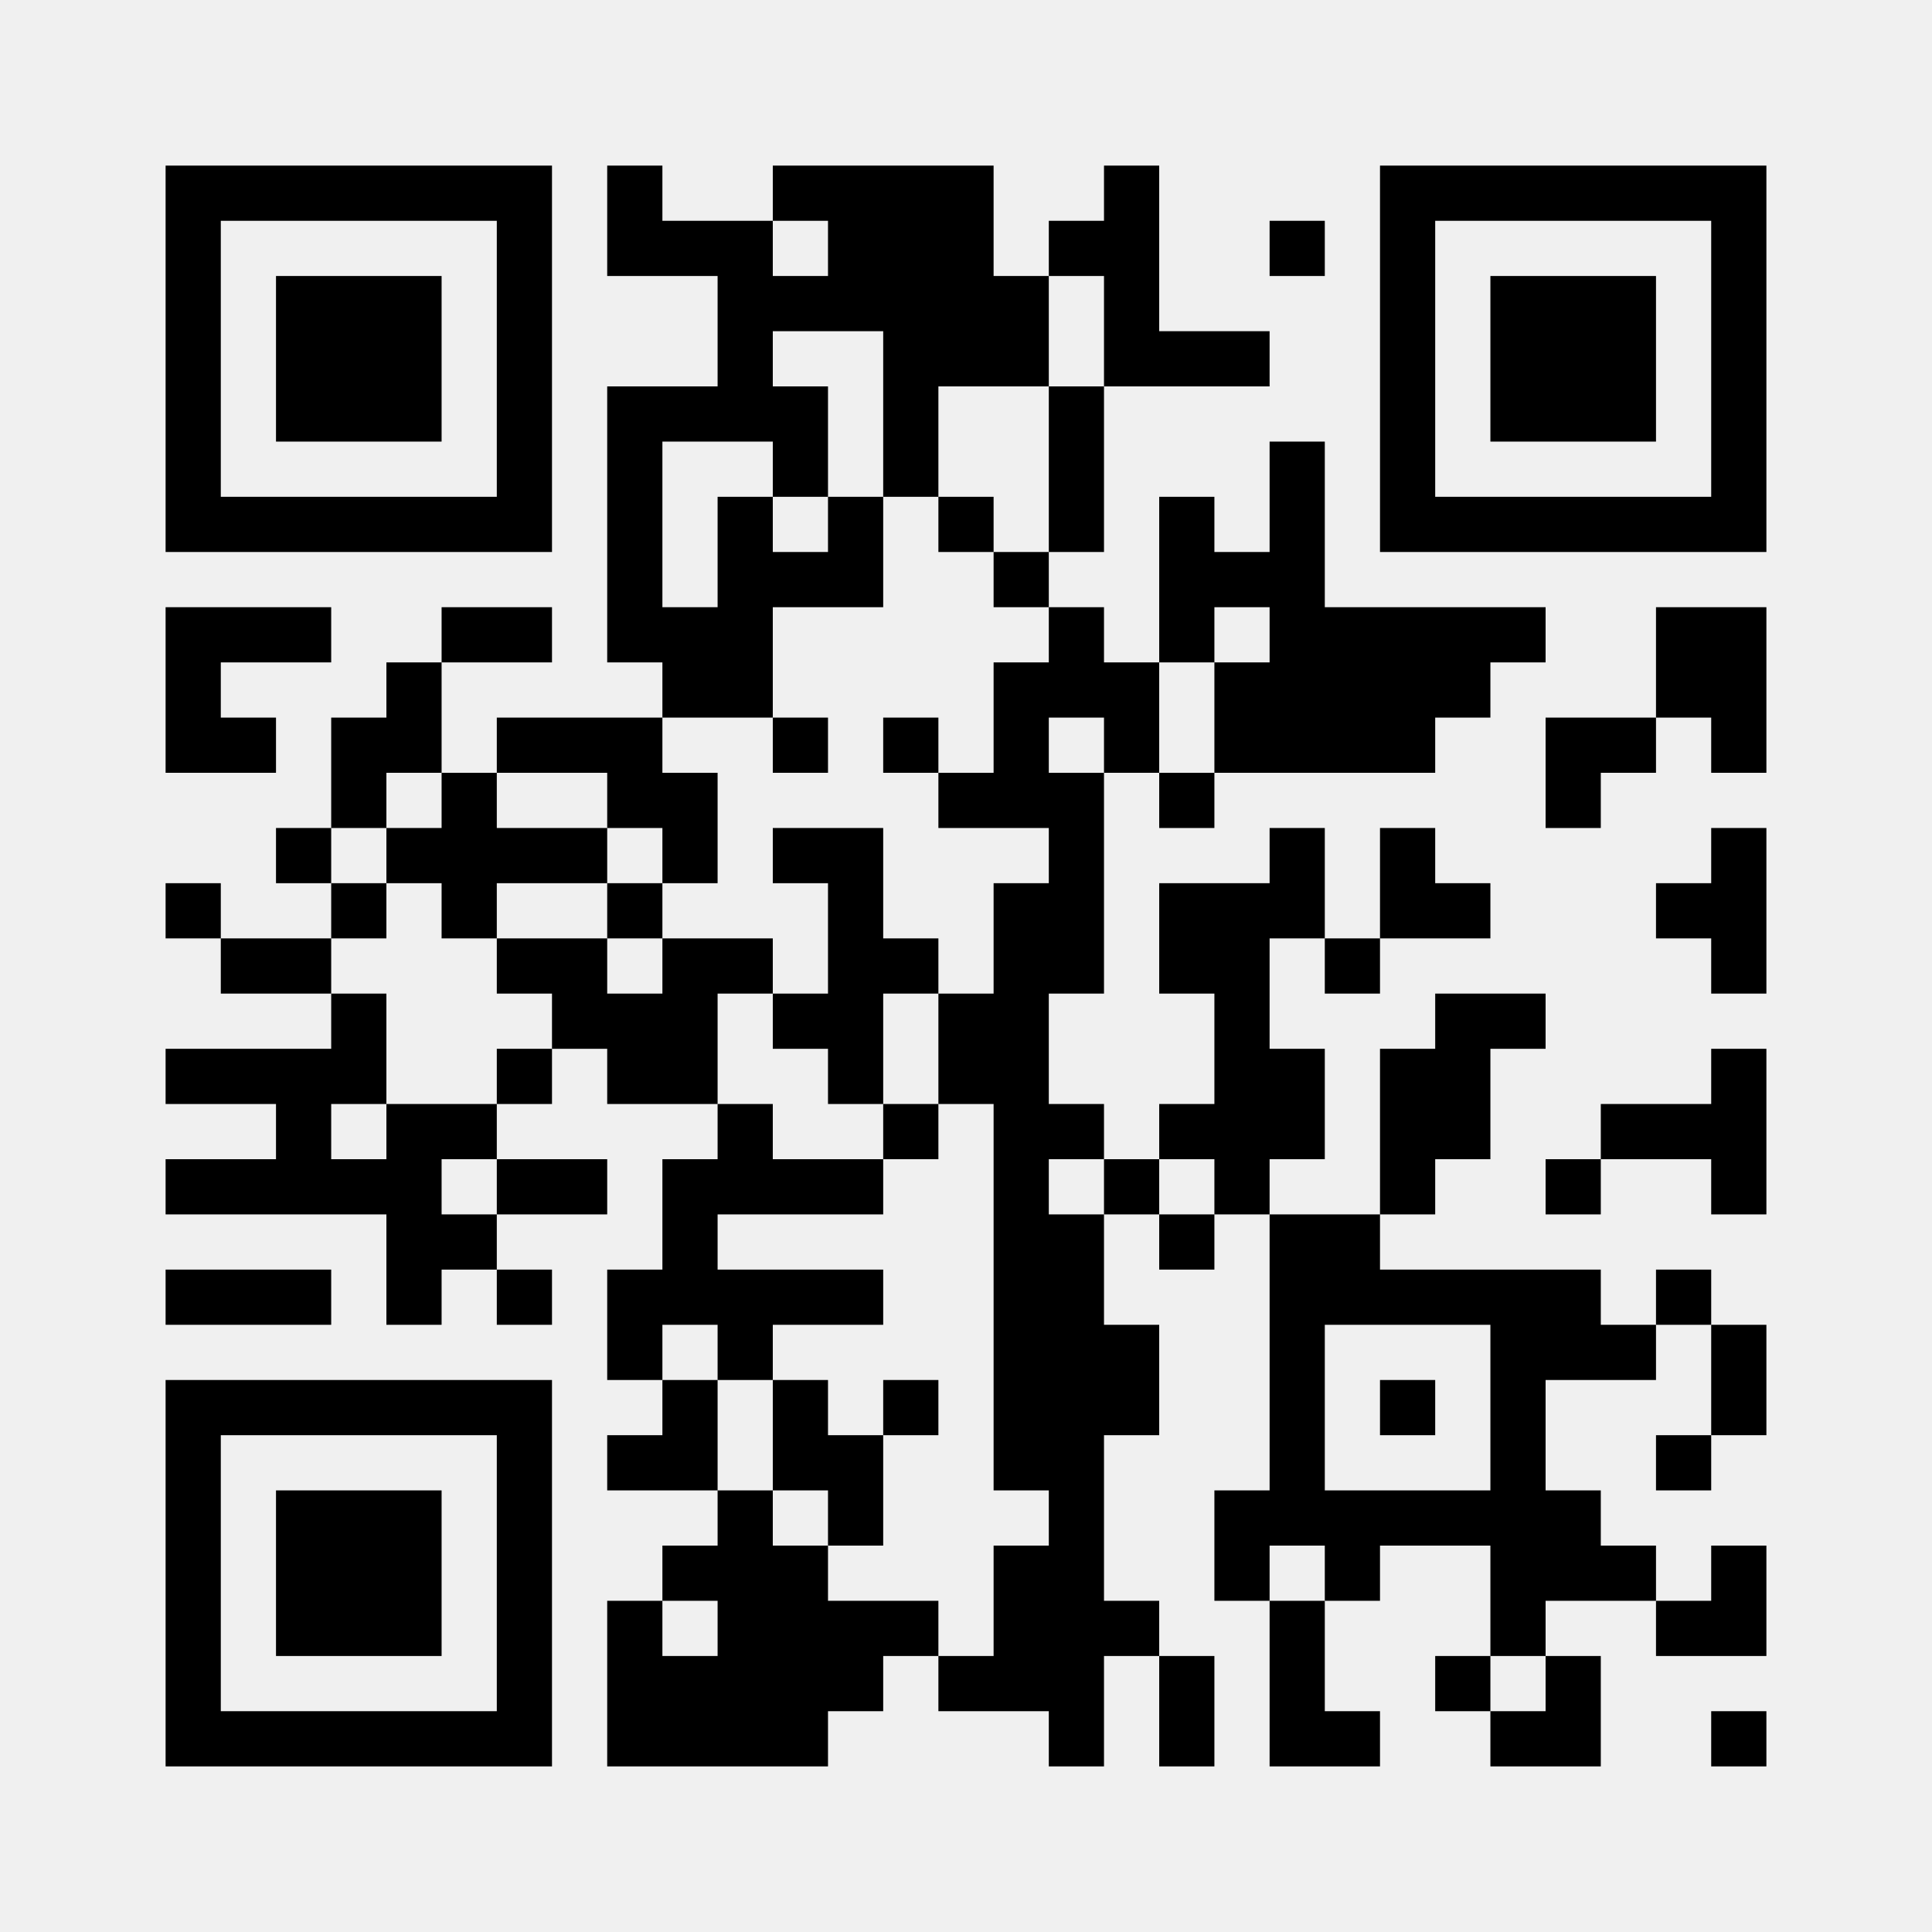
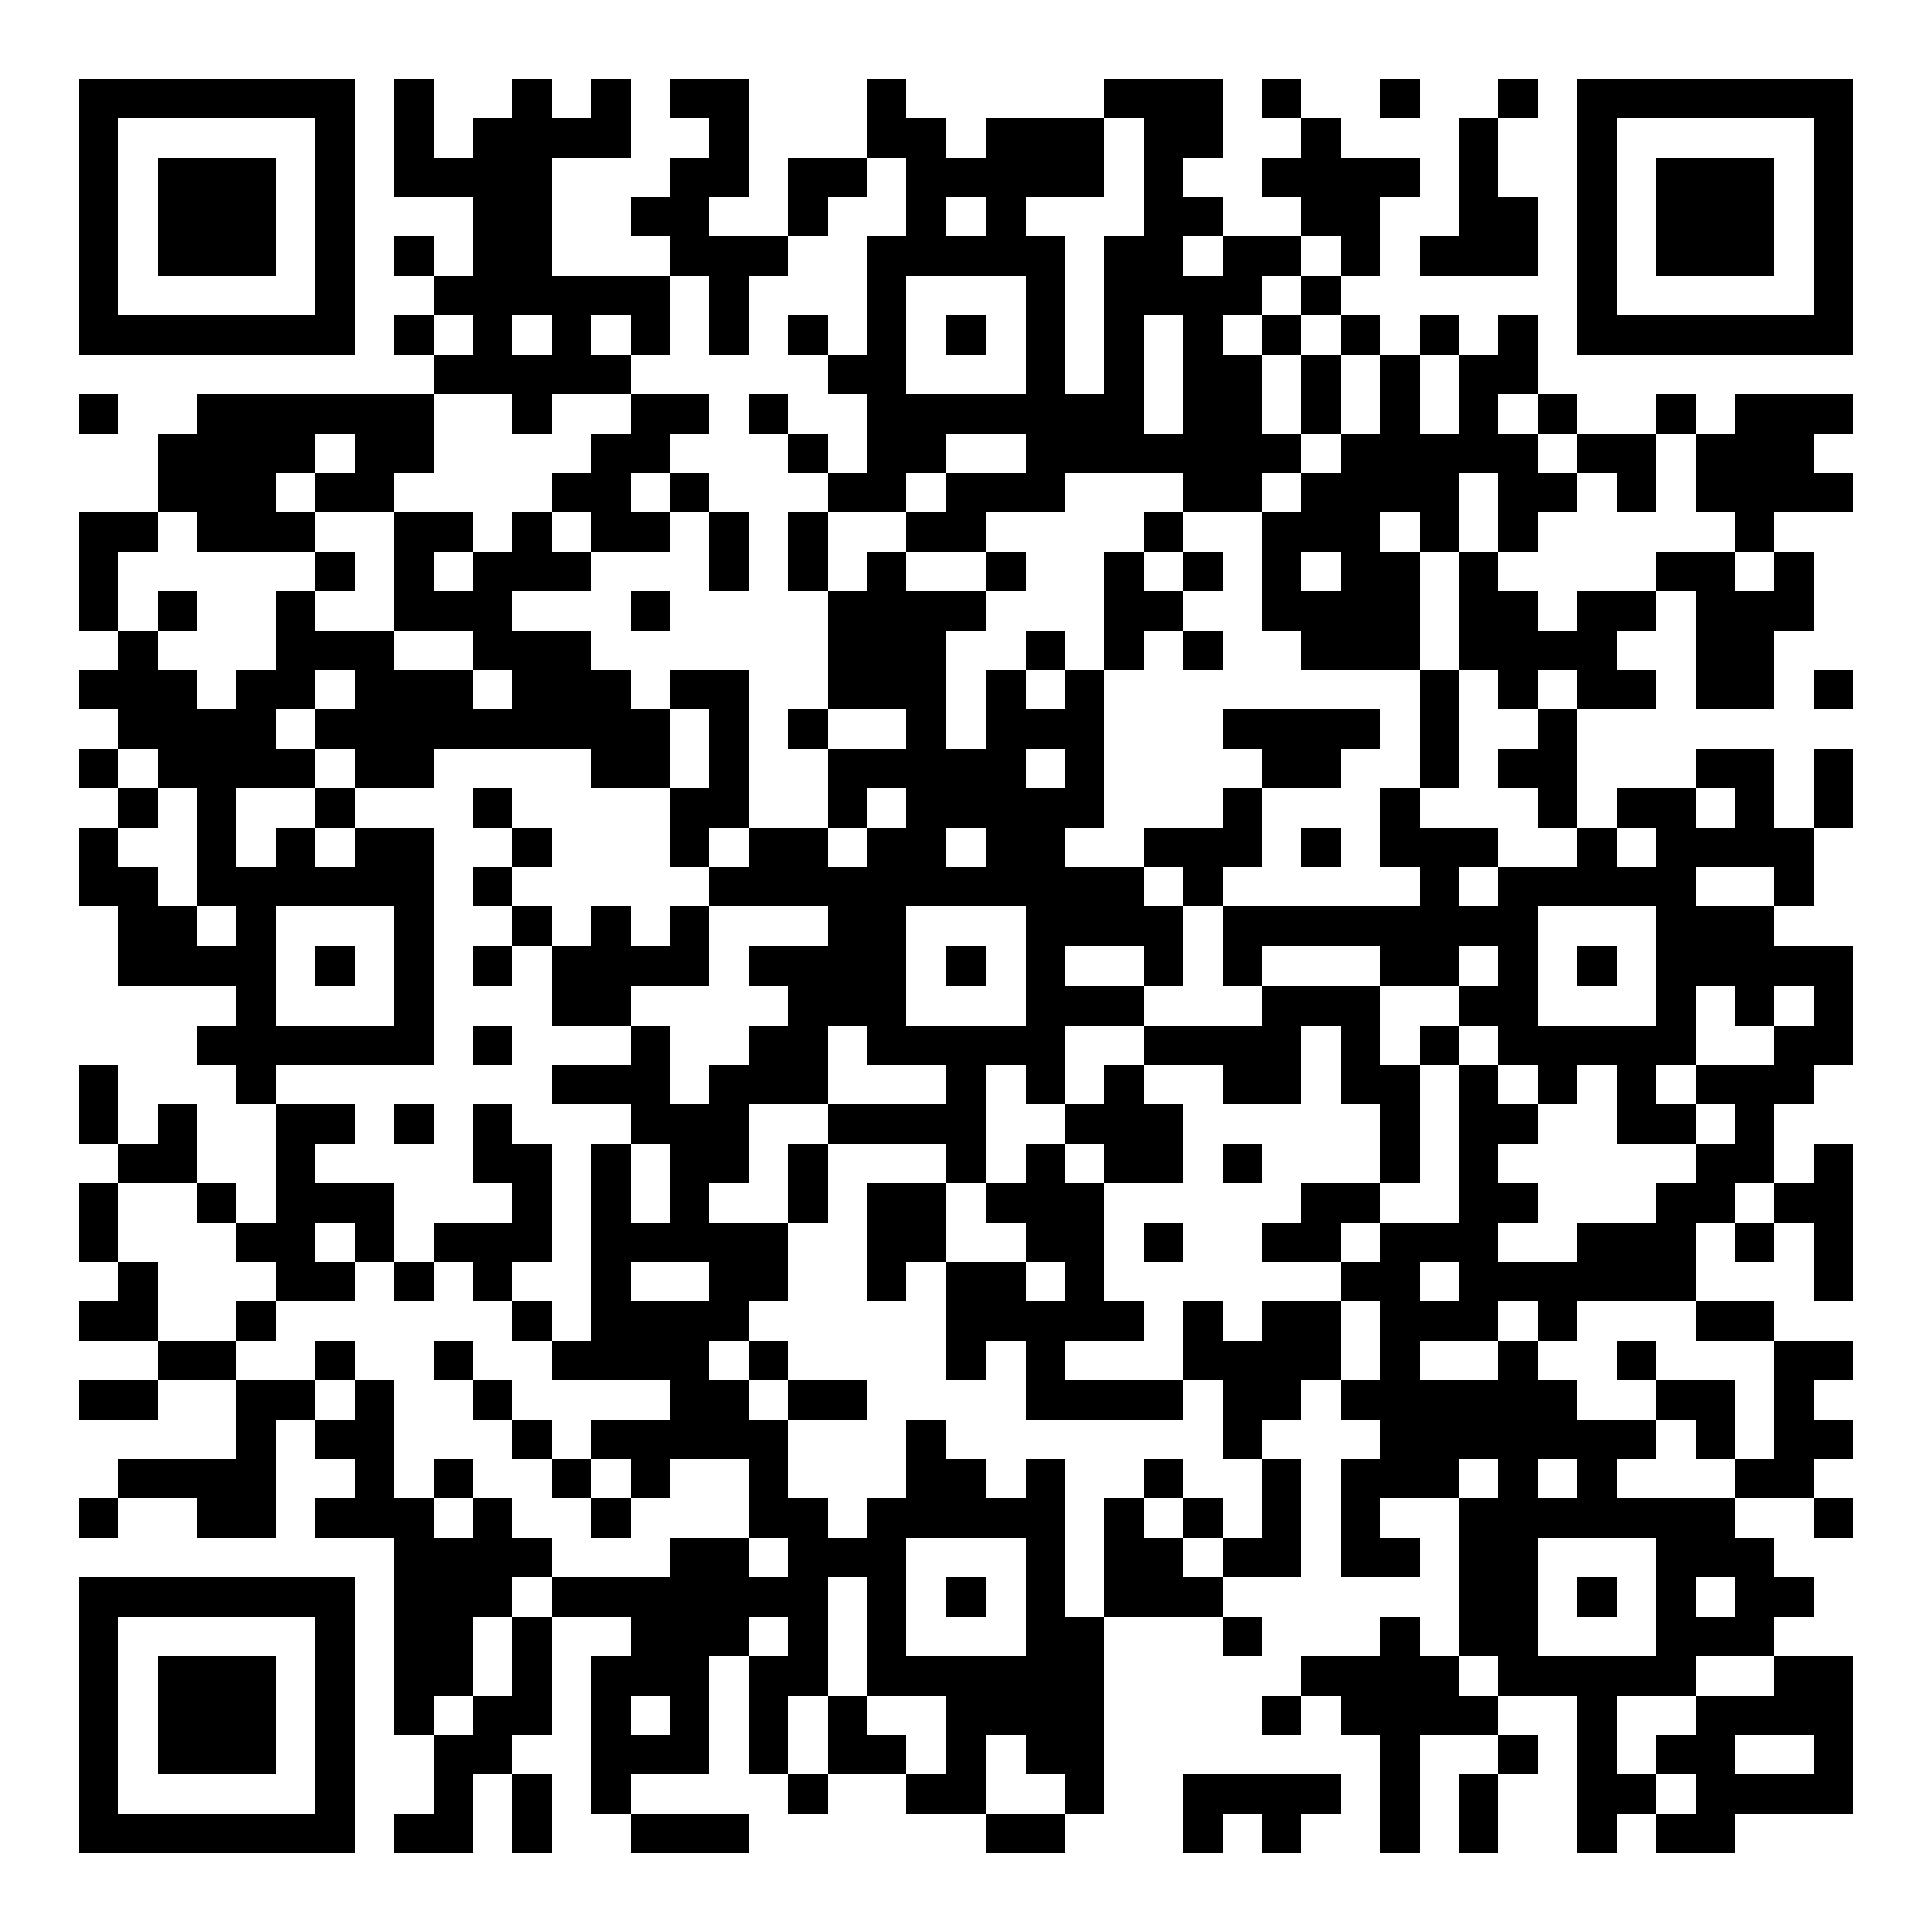
- <svg xmlns="http://www.w3.org/2000/svg" width="350" height="350" class="segno">
-   <path transform="scale(10)" class="qrline" stroke="#000" d="M3 3.5h7m1 0h1m2 0h4m2 0h1m4 0h7m-29 1h1m5 0h1m1 0h3m1 0h3m1 0h2m2 0h1m1 0h1m5 0h1m-29 1h1m1 0h3m1 0h1m3 0h6m1 0h1m4 0h1m1 0h3m1 0h1m-29 1h1m1 0h3m1 0h1m3 0h1m2 0h3m1 0h3m2 0h1m1 0h3m1 0h1m-29 1h1m1 0h3m1 0h1m1 0h4m1 0h1m2 0h1m5 0h1m1 0h3m1 0h1m-29 1h1m5 0h1m1 0h1m2 0h1m1 0h1m2 0h1m3 0h1m1 0h1m5 0h1m-29 1h7m1 0h1m1 0h1m1 0h1m1 0h1m1 0h1m1 0h1m1 0h1m1 0h7m-21 1h1m1 0h3m2 0h1m2 0h3m-21 1h3m2 0h2m1 0h3m5 0h1m1 0h1m1 0h5m2 0h2m-29 1h1m3 0h1m4 0h2m4 0h3m1 0h5m3 0h2m-29 1h2m1 0h2m1 0h3m2 0h1m1 0h1m1 0h1m1 0h1m1 0h4m2 0h2m1 0h1m-26 1h1m1 0h1m2 0h2m4 0h3m1 0h1m6 0h1m-24 1h1m1 0h4m1 0h1m1 0h2m3 0h1m3 0h1m1 0h1m5 0h1m-29 1h1m2 0h1m1 0h1m2 0h1m3 0h1m2 0h2m1 0h3m1 0h2m3 0h2m-28 1h2m3 0h2m1 0h2m1 0h2m1 0h2m1 0h2m1 0h1m6 0h1m-26 1h1m3 0h3m1 0h2m1 0h2m3 0h1m3 0h2m-25 1h4m2 0h1m1 0h2m2 0h1m1 0h2m3 0h2m1 0h2m4 0h1m-27 1h1m1 0h2m4 0h1m2 0h1m1 0h2m1 0h3m1 0h2m2 0h3m-29 1h5m1 0h2m1 0h4m2 0h1m1 0h1m1 0h1m2 0h1m2 0h1m2 0h1m-25 1h2m3 0h1m5 0h2m1 0h1m1 0h2m-22 1h3m1 0h1m1 0h1m1 0h5m2 0h2m3 0h6m1 0h1m-20 1h1m1 0h1m4 0h3m2 0h1m3 0h3m1 0h1m-29 1h7m2 0h1m1 0h1m1 0h1m1 0h3m2 0h1m1 0h1m1 0h1m3 0h1m-29 1h1m5 0h1m1 0h2m1 0h2m2 0h2m3 0h1m3 0h1m2 0h1m-28 1h1m1 0h3m1 0h1m3 0h1m1 0h1m3 0h1m2 0h7m-26 1h1m1 0h3m1 0h1m2 0h3m3 0h2m2 0h1m1 0h1m2 0h3m1 0h1m-29 1h1m1 0h3m1 0h1m1 0h1m1 0h4m1 0h3m2 0h1m3 0h1m2 0h2m-29 1h1m5 0h1m1 0h5m1 0h3m1 0h1m1 0h1m2 0h1m1 0h1m-26 1h7m1 0h4m4 0h1m1 0h1m1 0h2m2 0h2m2 0h1" />
+ <svg xmlns="http://www.w3.org/2000/svg" width="360" height="360" viewBox="0 0 49 49" shape-rendering="crispEdges">
+   <path fill="#ffffff" d="M0 0h49v49H0z" />
+   <path stroke="#000000" d="M2 2.5h7m1 0h1m2 0h1m1 0h1m1 0h2m3 0h1m5 0h3m1 0h1m2 0h1m2 0h1m1 0h7M2 3.5h1m5 0h1m1 0h1m1 0h4m2 0h1m3 0h2m1 0h3m1 0h2m2 0h1m3 0h1m2 0h1m5 0h1M2 4.5h1m1 0h3m1 0h1m1 0h4m3 0h2m1 0h2m1 0h5m1 0h1m2 0h4m1 0h1m2 0h1m1 0h3m1 0h1M2 5.5h1m1 0h3m1 0h1m3 0h2m2 0h2m2 0h1m2 0h1m1 0h1m3 0h2m2 0h2m2 0h2m1 0h1m1 0h3m1 0h1M2 6.5h1m1 0h3m1 0h1m1 0h1m1 0h2m3 0h3m2 0h5m1 0h2m1 0h2m1 0h1m1 0h3m1 0h1m1 0h3m1 0h1M2 7.5h1m5 0h1m2 0h6m1 0h1m3 0h1m3 0h1m1 0h4m1 0h1m6 0h1m5 0h1M2 8.5h7m1 0h1m1 0h1m1 0h1m1 0h1m1 0h1m1 0h1m1 0h1m1 0h1m1 0h1m1 0h1m1 0h1m1 0h1m1 0h1m1 0h1m1 0h1m1 0h7M11 9.5h5m5 0h2m3 0h1m1 0h1m1 0h2m1 0h1m1 0h1m1 0h2M2 10.5h1m2 0h6m2 0h1m2 0h2m1 0h1m2 0h7m1 0h2m1 0h1m1 0h1m1 0h1m1 0h1m2 0h1m1 0h3M4 11.5h4m1 0h2m4 0h2m3 0h1m1 0h2m2 0h7m1 0h5m1 0h2m1 0h3M4 12.5h3m1 0h2m4 0h2m1 0h1m3 0h2m1 0h3m3 0h2m1 0h4m1 0h2m1 0h1m1 0h4M2 13.5h2m1 0h3m2 0h2m1 0h1m1 0h2m1 0h1m1 0h1m2 0h2m4 0h1m2 0h3m1 0h1m1 0h1m5 0h1M2 14.5h1m5 0h1m1 0h1m1 0h3m3 0h1m1 0h1m1 0h1m2 0h1m2 0h1m1 0h1m1 0h1m1 0h2m1 0h1m4 0h2m1 0h1M2 15.5h1m1 0h1m2 0h1m2 0h3m3 0h1m4 0h4m3 0h2m2 0h4m1 0h2m1 0h2m1 0h3M3 16.5h1m3 0h3m2 0h3m6 0h3m2 0h1m1 0h1m1 0h1m2 0h3m1 0h4m2 0h2M2 17.5h3m1 0h2m1 0h3m1 0h3m1 0h2m2 0h3m1 0h1m1 0h1m8 0h1m1 0h1m1 0h2m1 0h2m1 0h1M3 18.5h4m1 0h9m1 0h1m1 0h1m2 0h1m1 0h3m3 0h4m1 0h1m2 0h1M2 19.5h1m1 0h4m1 0h2m4 0h2m1 0h1m2 0h5m1 0h1m4 0h2m2 0h1m1 0h2m3 0h2m1 0h1M3 20.5h1m1 0h1m2 0h1m3 0h1m4 0h2m2 0h1m1 0h5m3 0h1m3 0h1m3 0h1m1 0h2m1 0h1m1 0h1M2 21.5h1m2 0h1m1 0h1m1 0h2m2 0h1m3 0h1m1 0h2m1 0h2m1 0h2m2 0h3m1 0h1m1 0h3m2 0h1m1 0h4M2 22.5h2m1 0h6m1 0h1m5 0h11m1 0h1m5 0h1m1 0h5m2 0h1M3 23.5h2m1 0h1m3 0h1m2 0h1m1 0h1m1 0h1m3 0h2m3 0h4m1 0h8m3 0h3M3 24.5h4m1 0h1m1 0h1m1 0h1m1 0h4m1 0h4m1 0h1m1 0h1m2 0h1m1 0h1m3 0h2m1 0h1m1 0h1m1 0h5M6 25.5h1m3 0h1m3 0h2m4 0h3m3 0h3m3 0h3m2 0h2m3 0h1m1 0h1m1 0h1M5 26.5h6m1 0h1m3 0h1m2 0h2m1 0h5m2 0h4m1 0h1m1 0h1m1 0h5m2 0h2M2 27.5h1m3 0h1m7 0h3m1 0h3m3 0h1m1 0h1m1 0h1m2 0h2m1 0h2m1 0h1m1 0h1m1 0h1m1 0h3M2 28.5h1m1 0h1m2 0h2m1 0h1m1 0h1m3 0h3m2 0h4m2 0h3m5 0h1m1 0h2m2 0h2m1 0h1M3 29.5h2m2 0h1m4 0h2m1 0h1m1 0h2m1 0h1m3 0h1m1 0h1m1 0h2m1 0h1m3 0h1m1 0h1m5 0h2m1 0h1M2 30.5h1m2 0h1m1 0h3m3 0h1m1 0h1m1 0h1m2 0h1m1 0h2m1 0h3m5 0h2m2 0h2m3 0h2m1 0h2M2 31.5h1m3 0h2m1 0h1m1 0h3m1 0h5m2 0h2m2 0h2m1 0h1m2 0h2m1 0h3m2 0h3m1 0h1m1 0h1M3 32.5h1m3 0h2m1 0h1m1 0h1m2 0h1m2 0h2m2 0h1m1 0h2m1 0h1m6 0h2m1 0h6m3 0h1M2 33.5h2m2 0h1m6 0h1m1 0h4m5 0h5m1 0h1m1 0h2m1 0h3m1 0h1m3 0h2M4 34.5h2m2 0h1m2 0h1m2 0h4m1 0h1m4 0h1m1 0h1m3 0h4m1 0h1m2 0h1m2 0h1m3 0h2M2 35.5h2m2 0h2m1 0h1m2 0h1m4 0h2m1 0h2m4 0h4m1 0h2m1 0h6m2 0h2m1 0h1M6 36.5h1m1 0h2m3 0h1m1 0h5m3 0h1m7 0h1m3 0h7m1 0h1m1 0h2M3 37.5h4m2 0h1m1 0h1m2 0h1m1 0h1m2 0h1m3 0h2m1 0h1m2 0h1m2 0h1m1 0h3m1 0h1m1 0h1m3 0h2M2 38.5h1m2 0h2m1 0h3m1 0h1m2 0h1m3 0h2m1 0h5m1 0h1m1 0h1m1 0h1m1 0h1m2 0h7m2 0h1M10 39.5h4m3 0h2m1 0h3m3 0h1m1 0h2m1 0h2m1 0h2m1 0h2m3 0h3M2 40.5h7m1 0h3m1 0h7m1 0h1m1 0h1m1 0h1m1 0h3m6 0h2m1 0h1m1 0h1m1 0h2M2 41.5h1m5 0h1m1 0h2m1 0h1m2 0h3m1 0h1m1 0h1m3 0h2m3 0h1m3 0h1m1 0h2m3 0h3M2 42.5h1m1 0h3m1 0h1m1 0h2m1 0h1m1 0h3m1 0h2m1 0h6m5 0h4m1 0h5m2 0h2M2 43.5h1m1 0h3m1 0h1m1 0h1m1 0h2m1 0h1m1 0h1m1 0h1m1 0h1m2 0h4m4 0h1m1 0h4m2 0h1m2 0h4M2 44.5h1m1 0h3m1 0h1m2 0h2m2 0h3m1 0h1m1 0h2m1 0h1m1 0h2m7 0h1m2 0h1m1 0h1m1 0h2m2 0h1M2 45.5h1m5 0h1m2 0h1m1 0h1m1 0h1m4 0h1m2 0h2m2 0h1m2 0h4m1 0h1m1 0h1m2 0h2m1 0h4M2 46.5h7m1 0h2m1 0h1m2 0h3m6 0h2m3 0h1m1 0h1m2 0h1m1 0h1m2 0h1m1 0h2" />
</svg>
